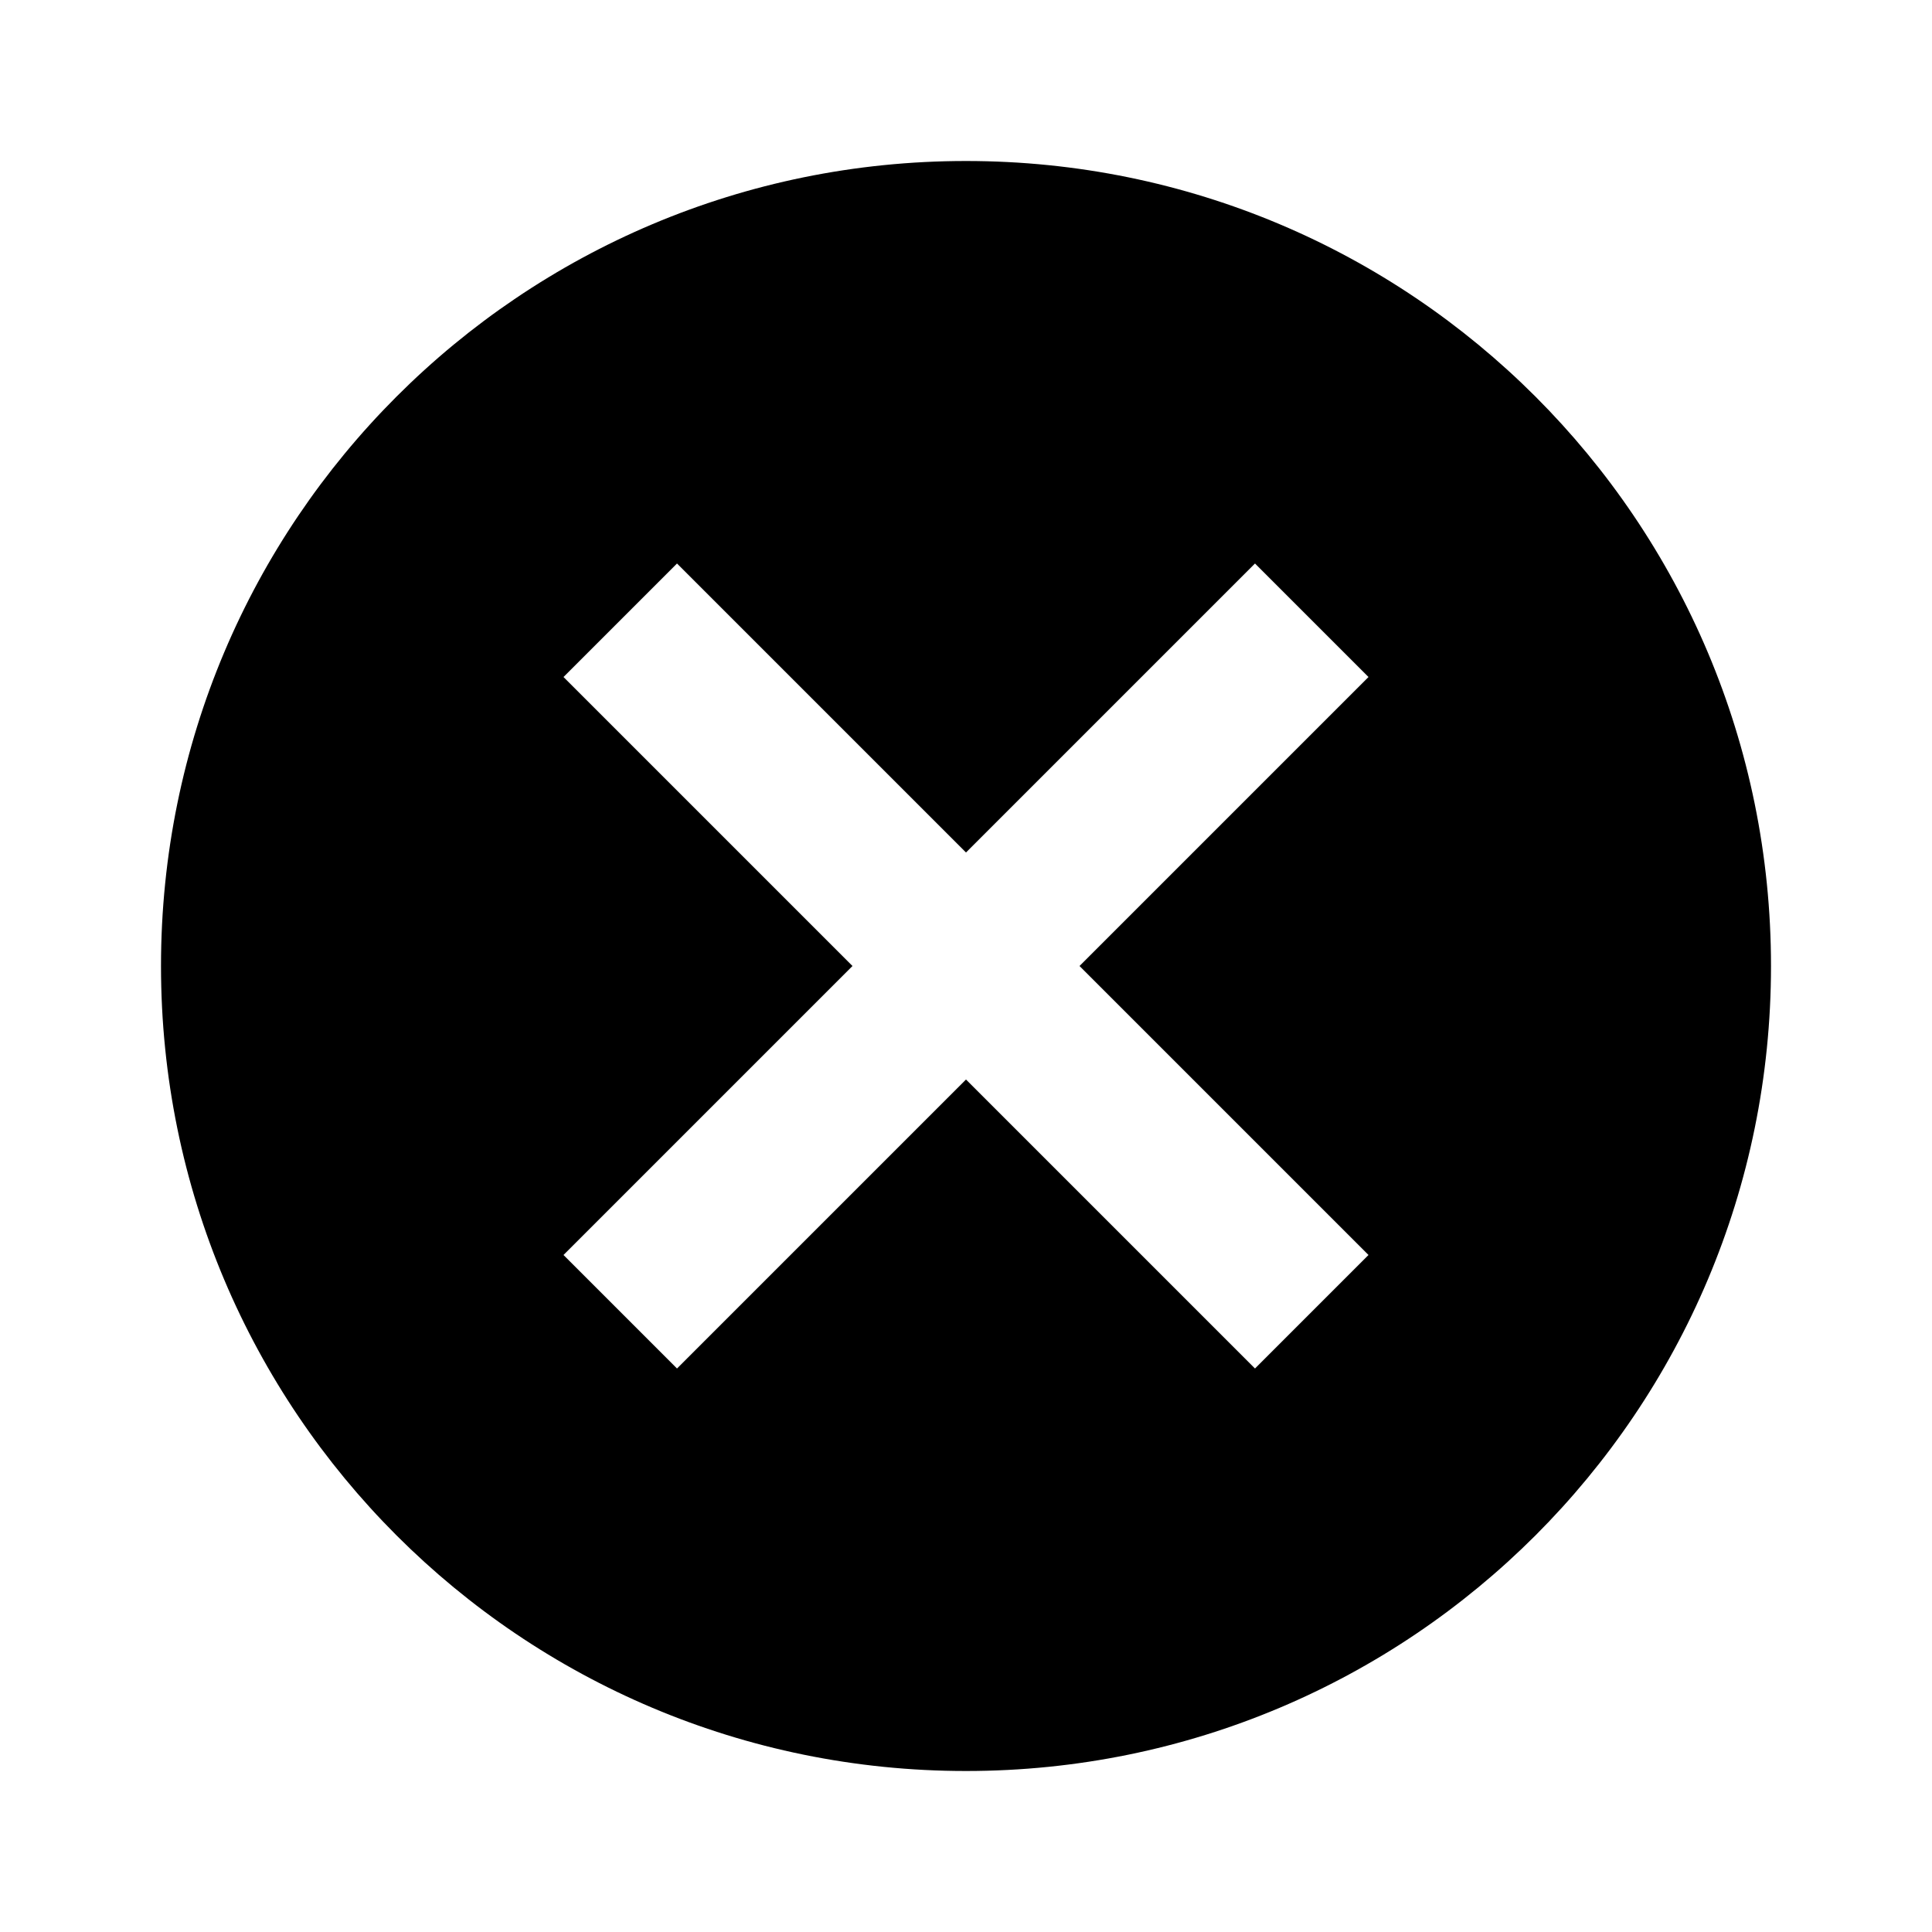
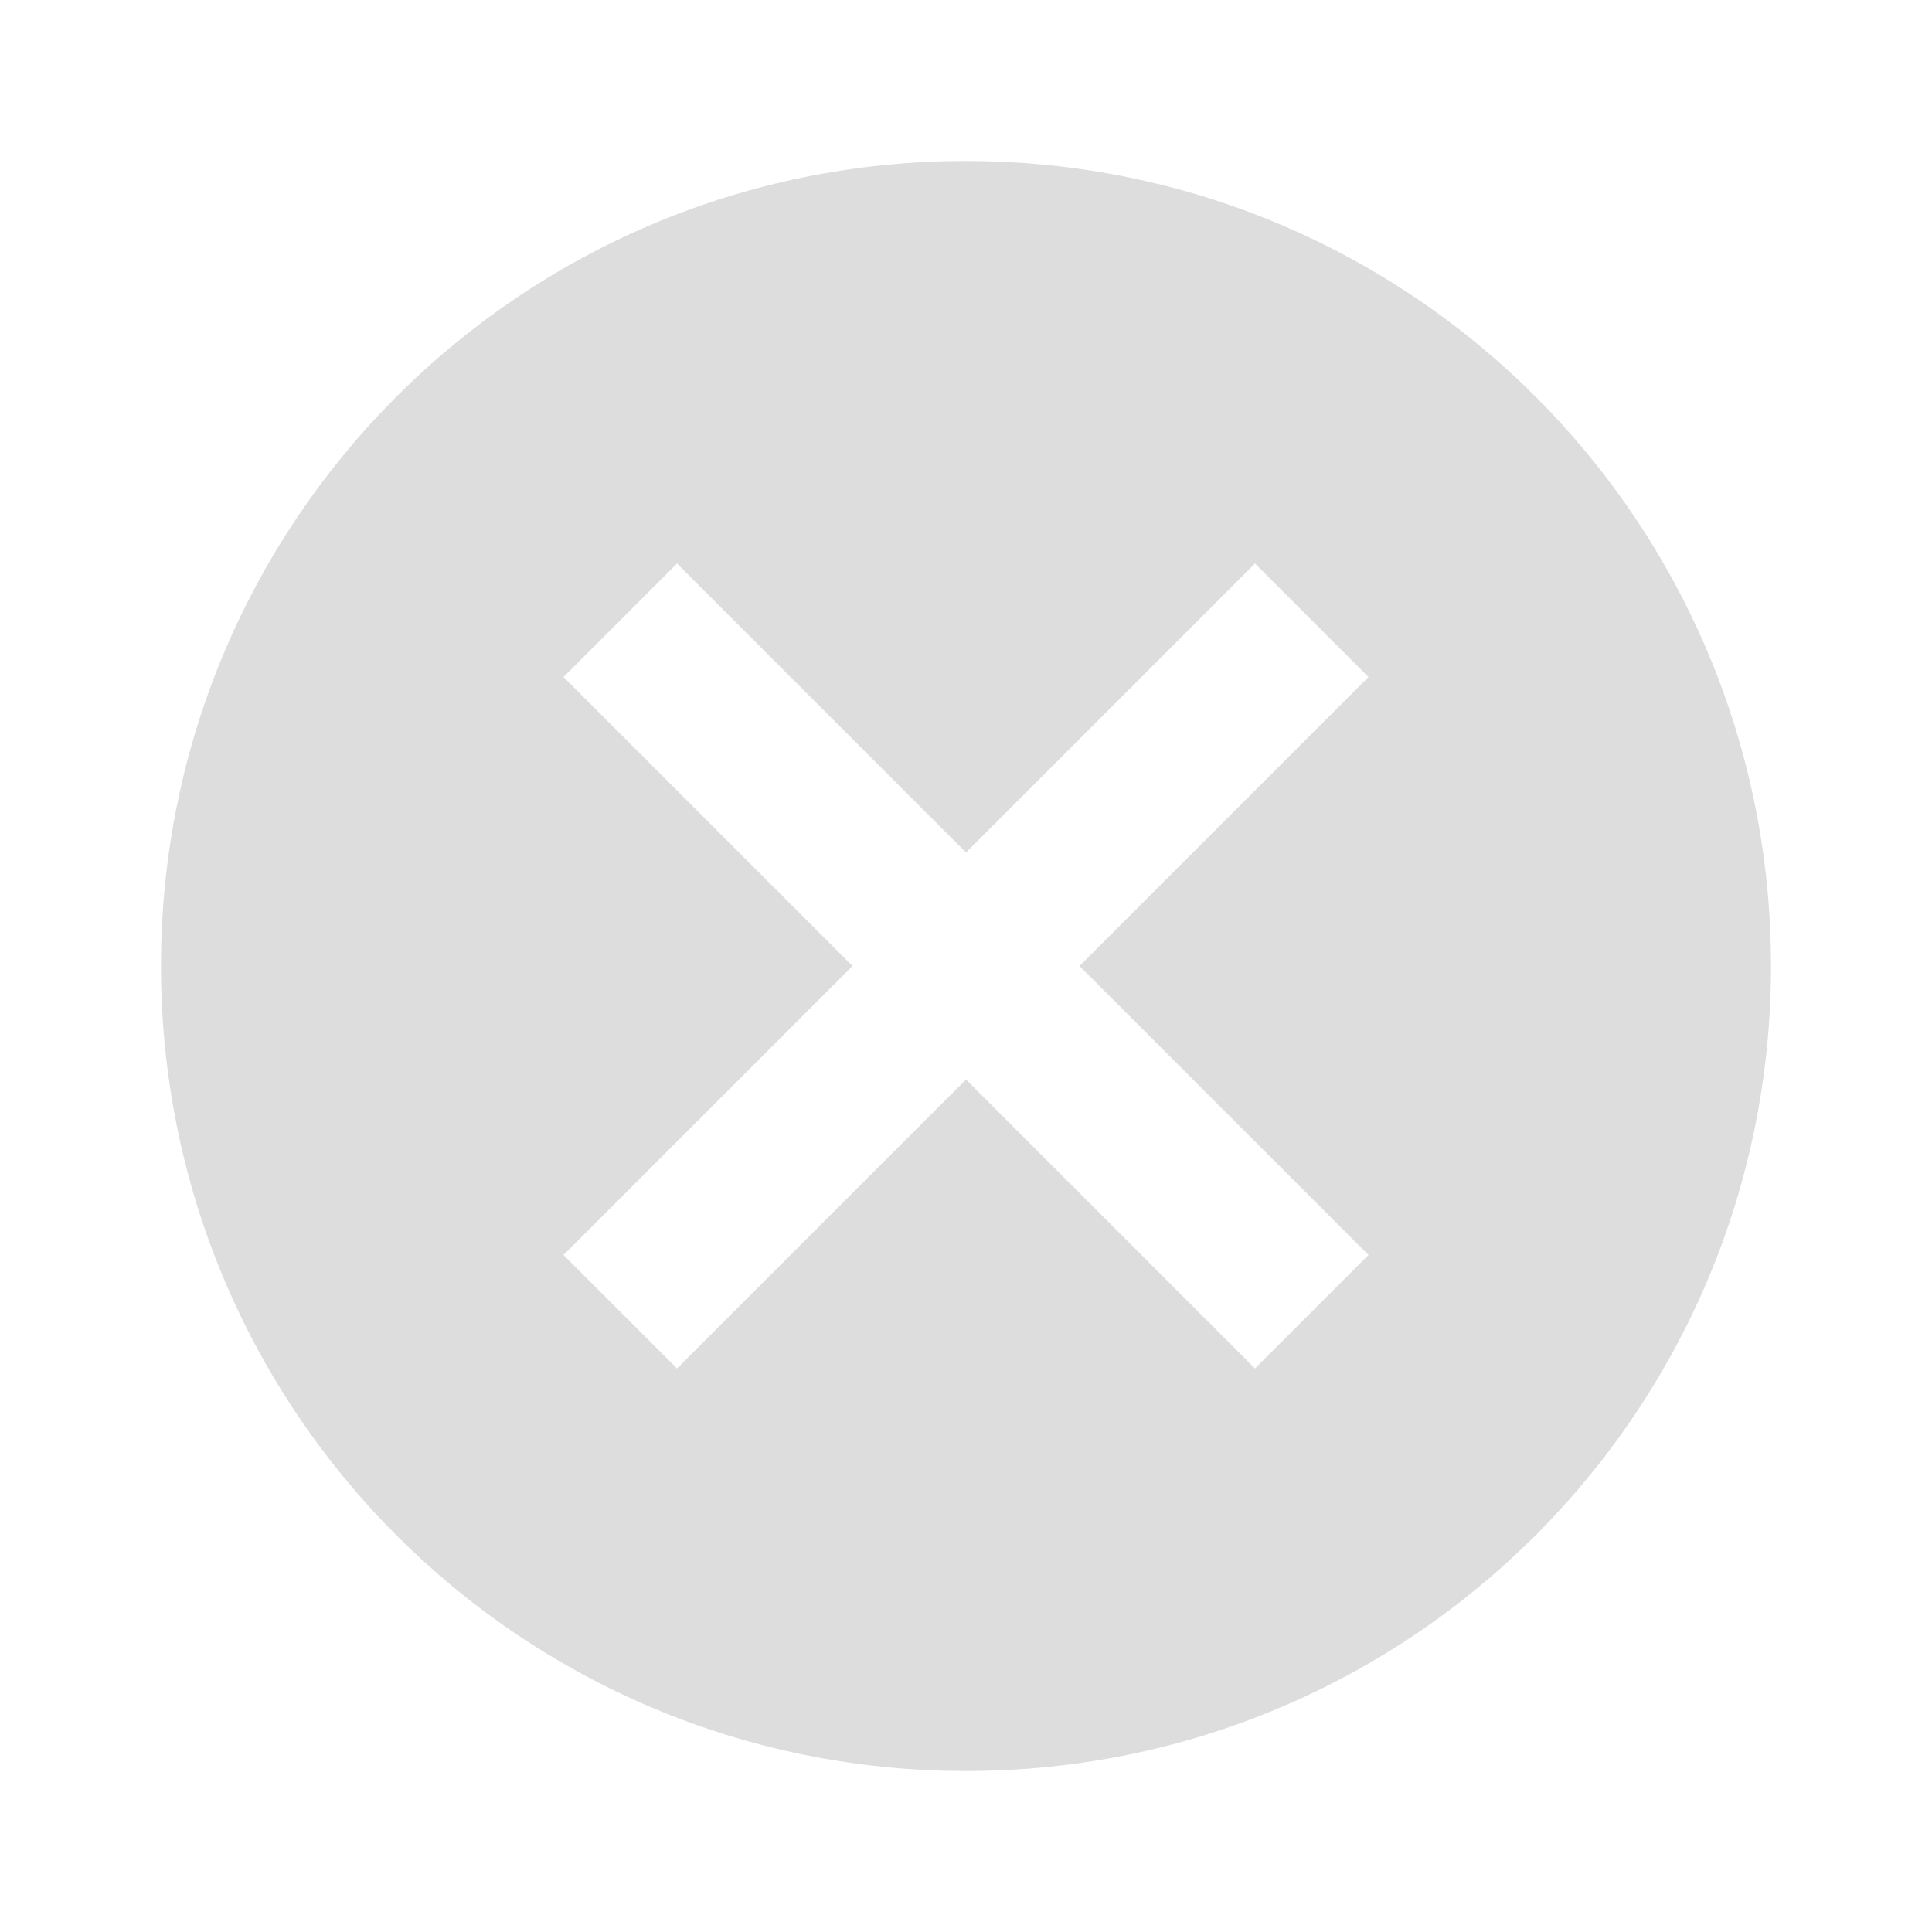
- <svg xmlns="http://www.w3.org/2000/svg" height="48px" viewBox="0 0 24 24" width="48px" fill="#000000">
+ <svg xmlns="http://www.w3.org/2000/svg" height="48px" viewBox="0 0 24 24" width="48px" fill="#dddddd">
  <path d="M0 0h24v24H0z" fill="none" />
  <path d="M12 2C6.47 2 2 6.47 2 12s4.47 10 10 10 10-4.47 10-10S17.53 2 12 2zm5 13.59L15.59 17 12 13.41 8.41 17 7 15.59 10.59 12 7 8.41 8.41 7 12 10.59 15.59 7 17 8.41 13.41 12 17 15.59z" />
</svg>
